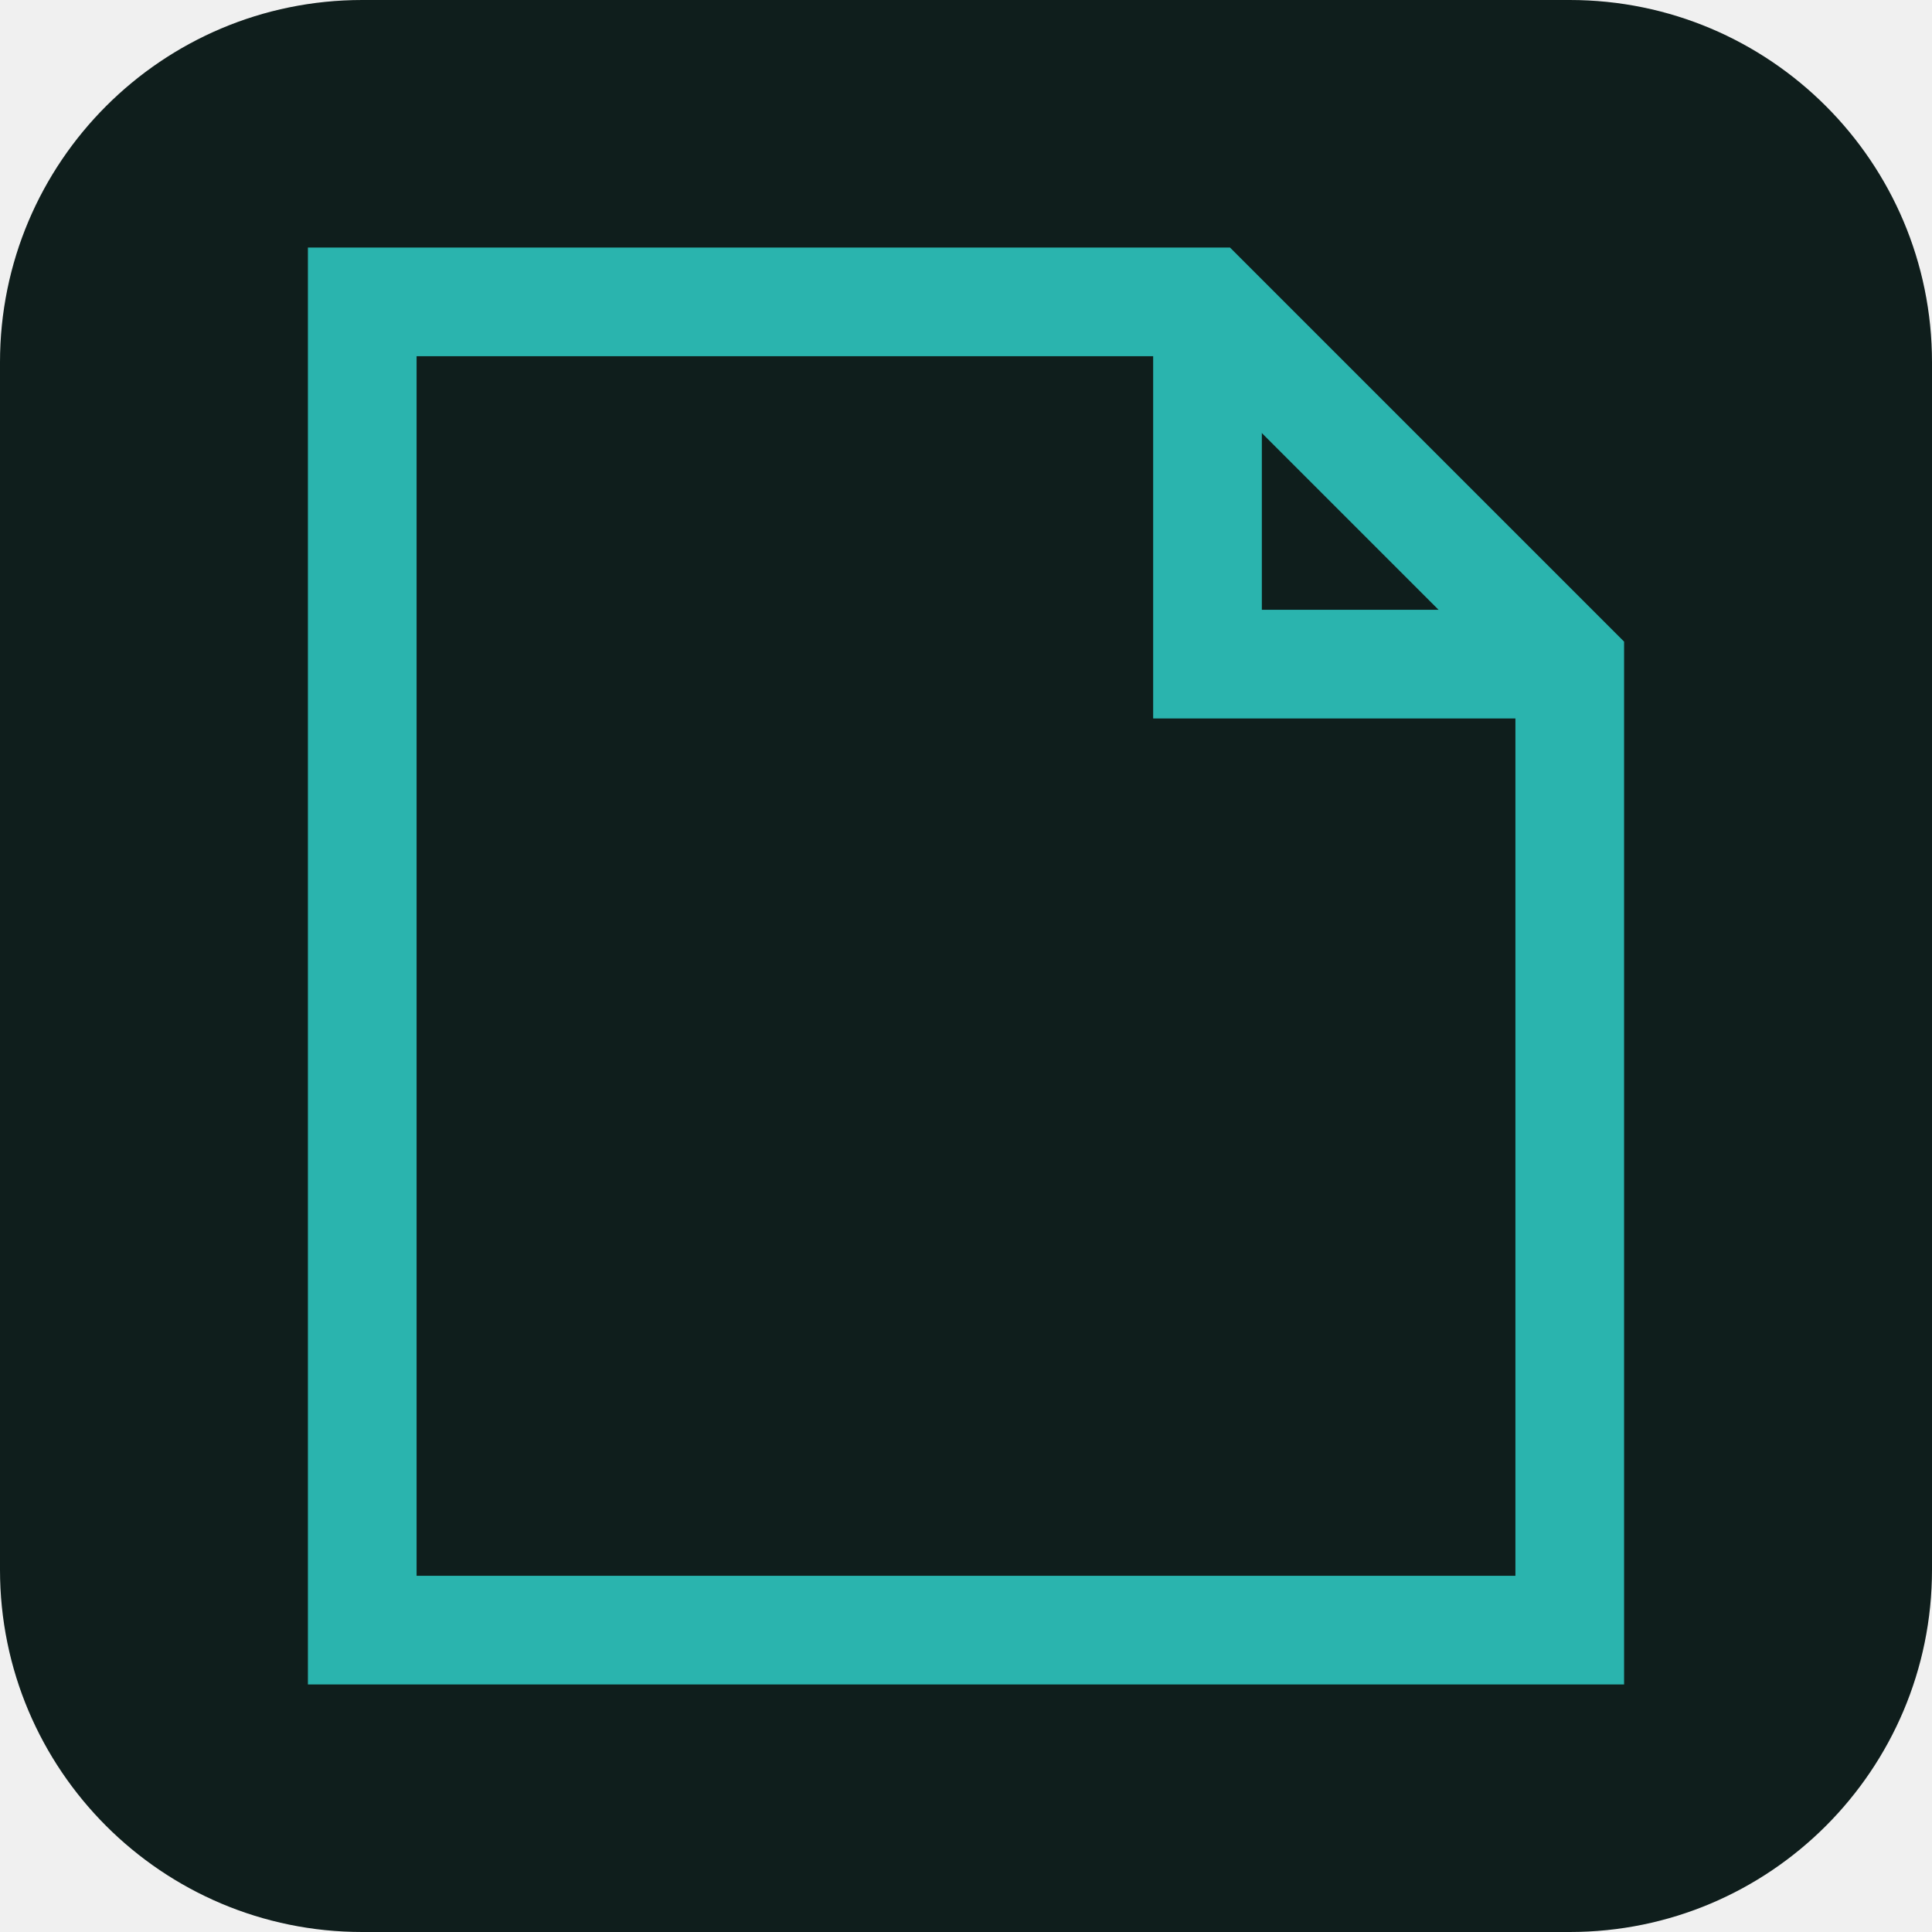
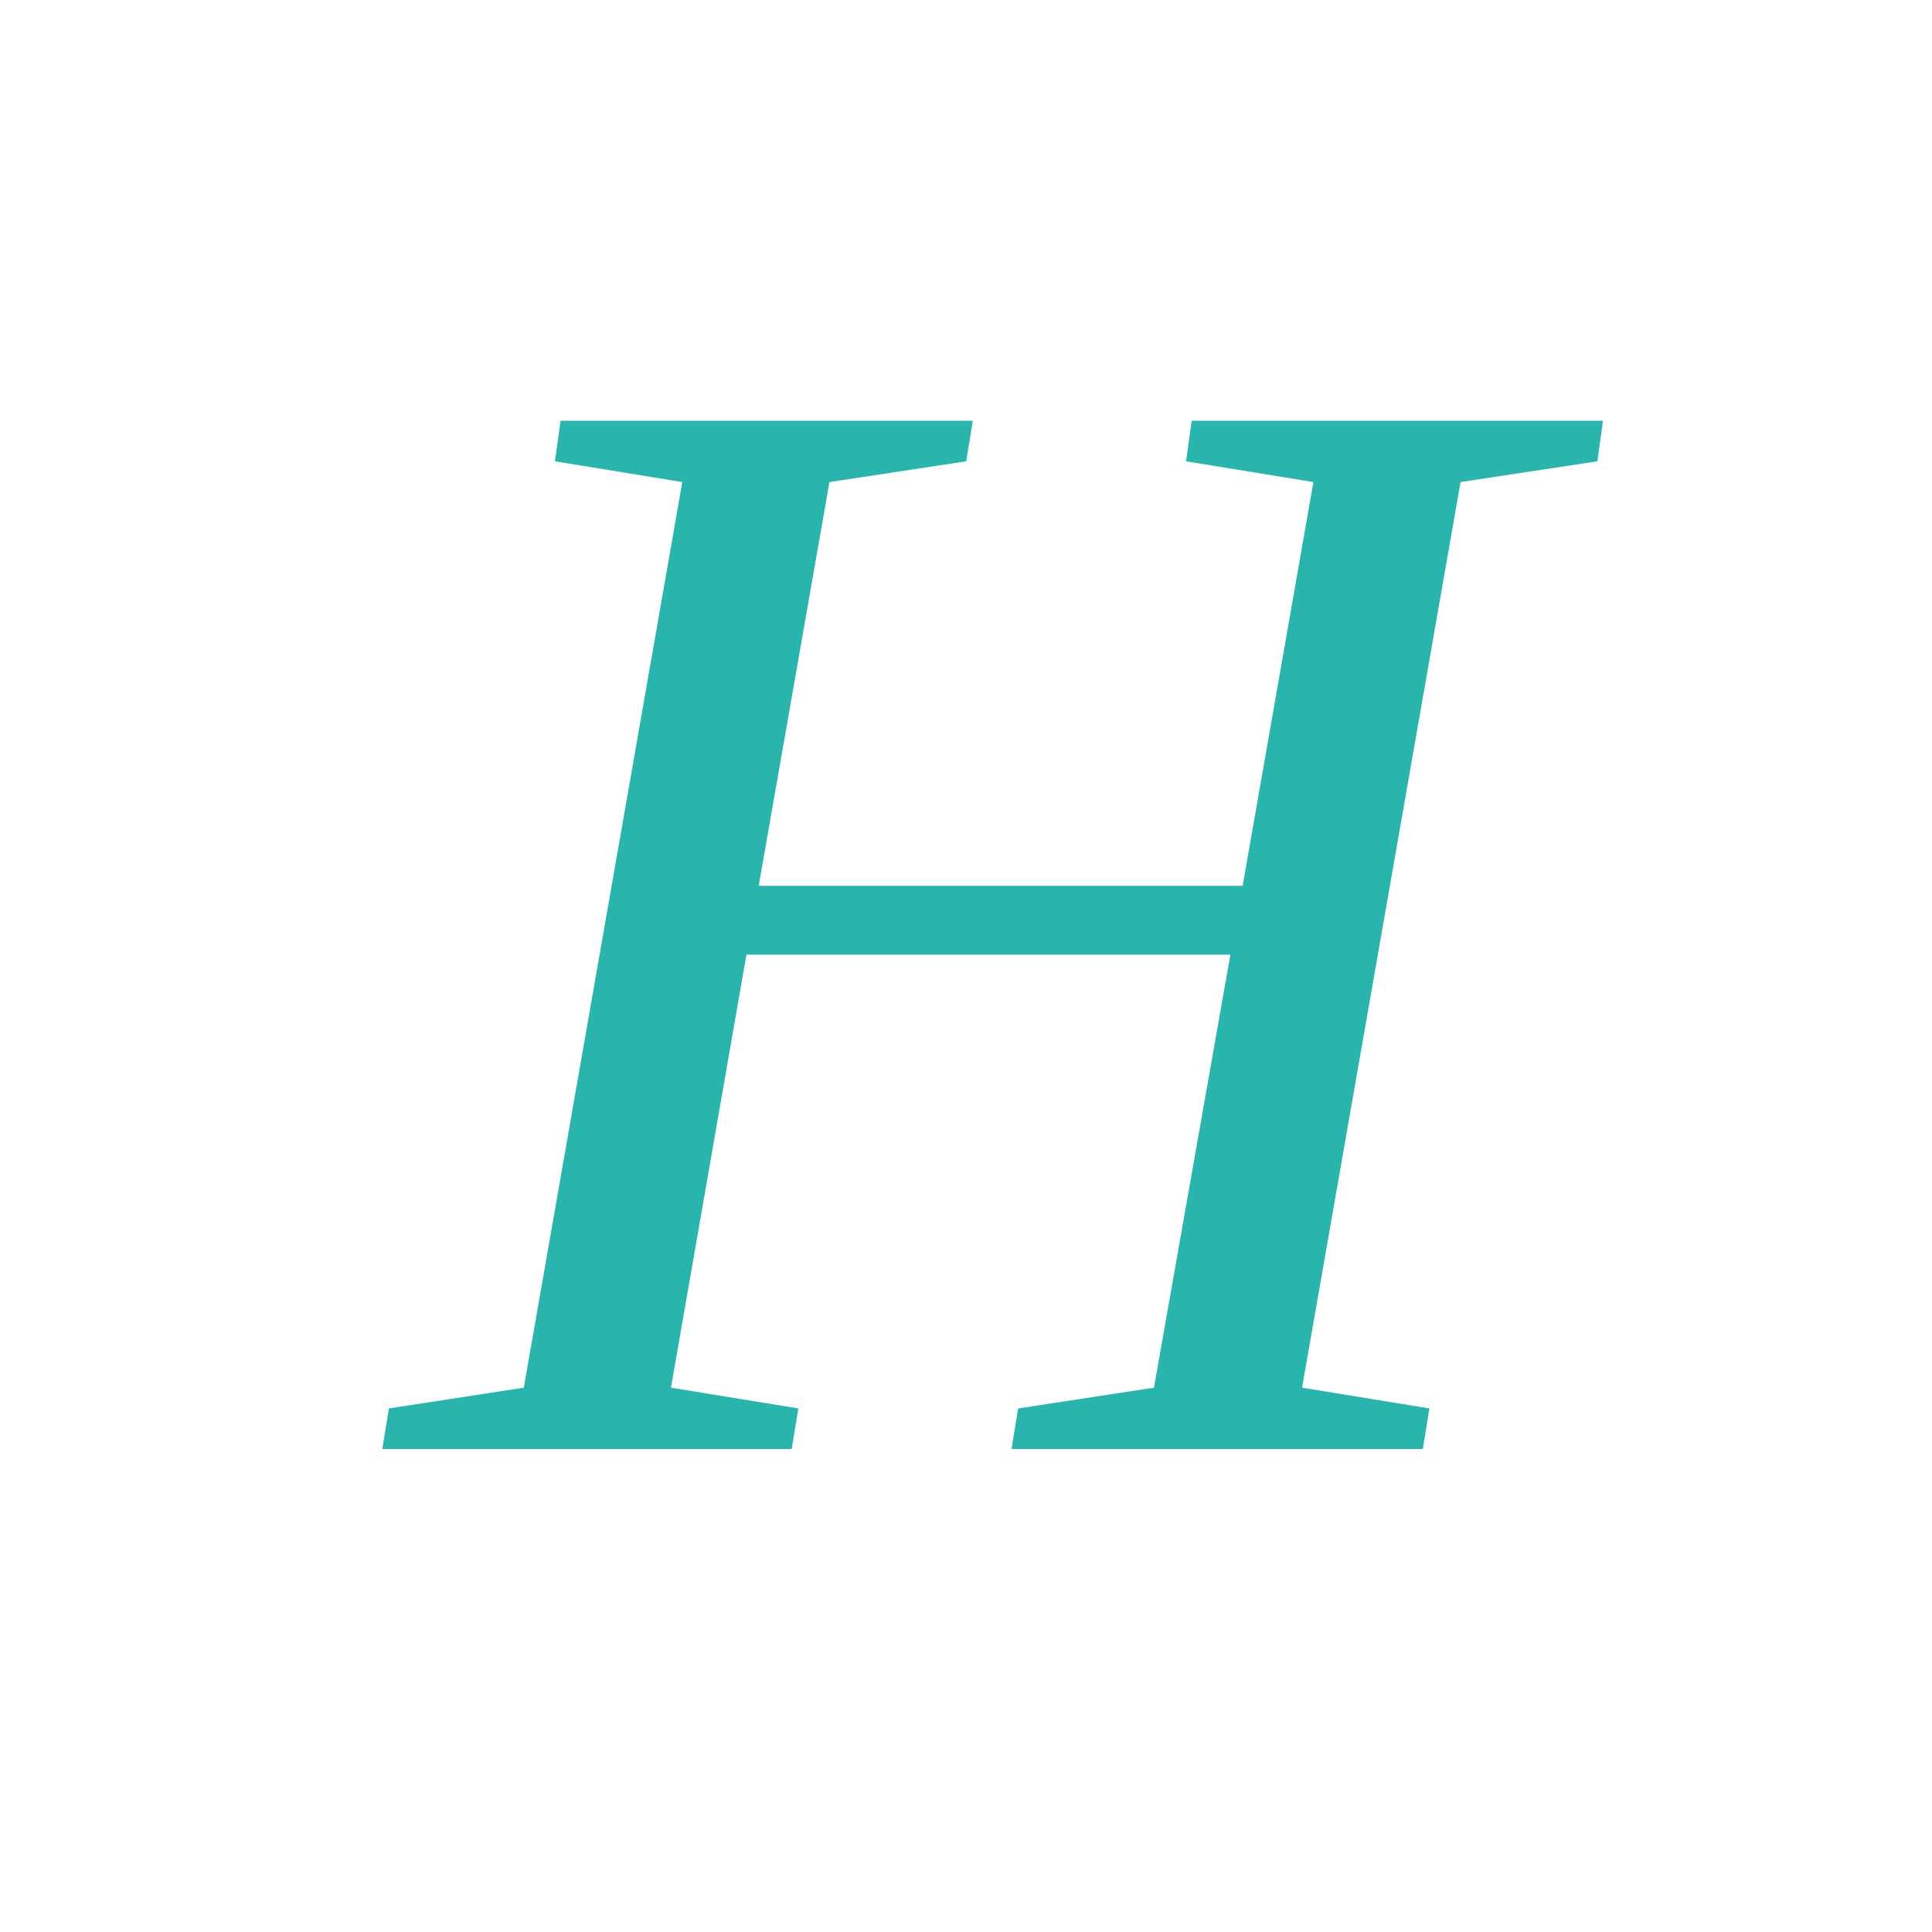
<svg xmlns="http://www.w3.org/2000/svg" viewBox="0 0 32 32" fill="none">
-   <rect width="32" height="32" rx="6" fill="#0F1E1C" />
-   <path d="M6 5h14l6 6v16H6V5Z" stroke="#2AB4AE" stroke-width="1.8" />
-   <path d="M20 5v6h6" stroke="#2AB4AE" stroke-width="1.8" />
+   <rect width="32" height="32" fill="#ffffff" />
+   <text x="16" y="24" text-anchor="middle" font-family="Georgia, 'Times New Roman', serif" font-style="italic" font-size="26" fill="#2AB4AE">H</text>
</svg>
